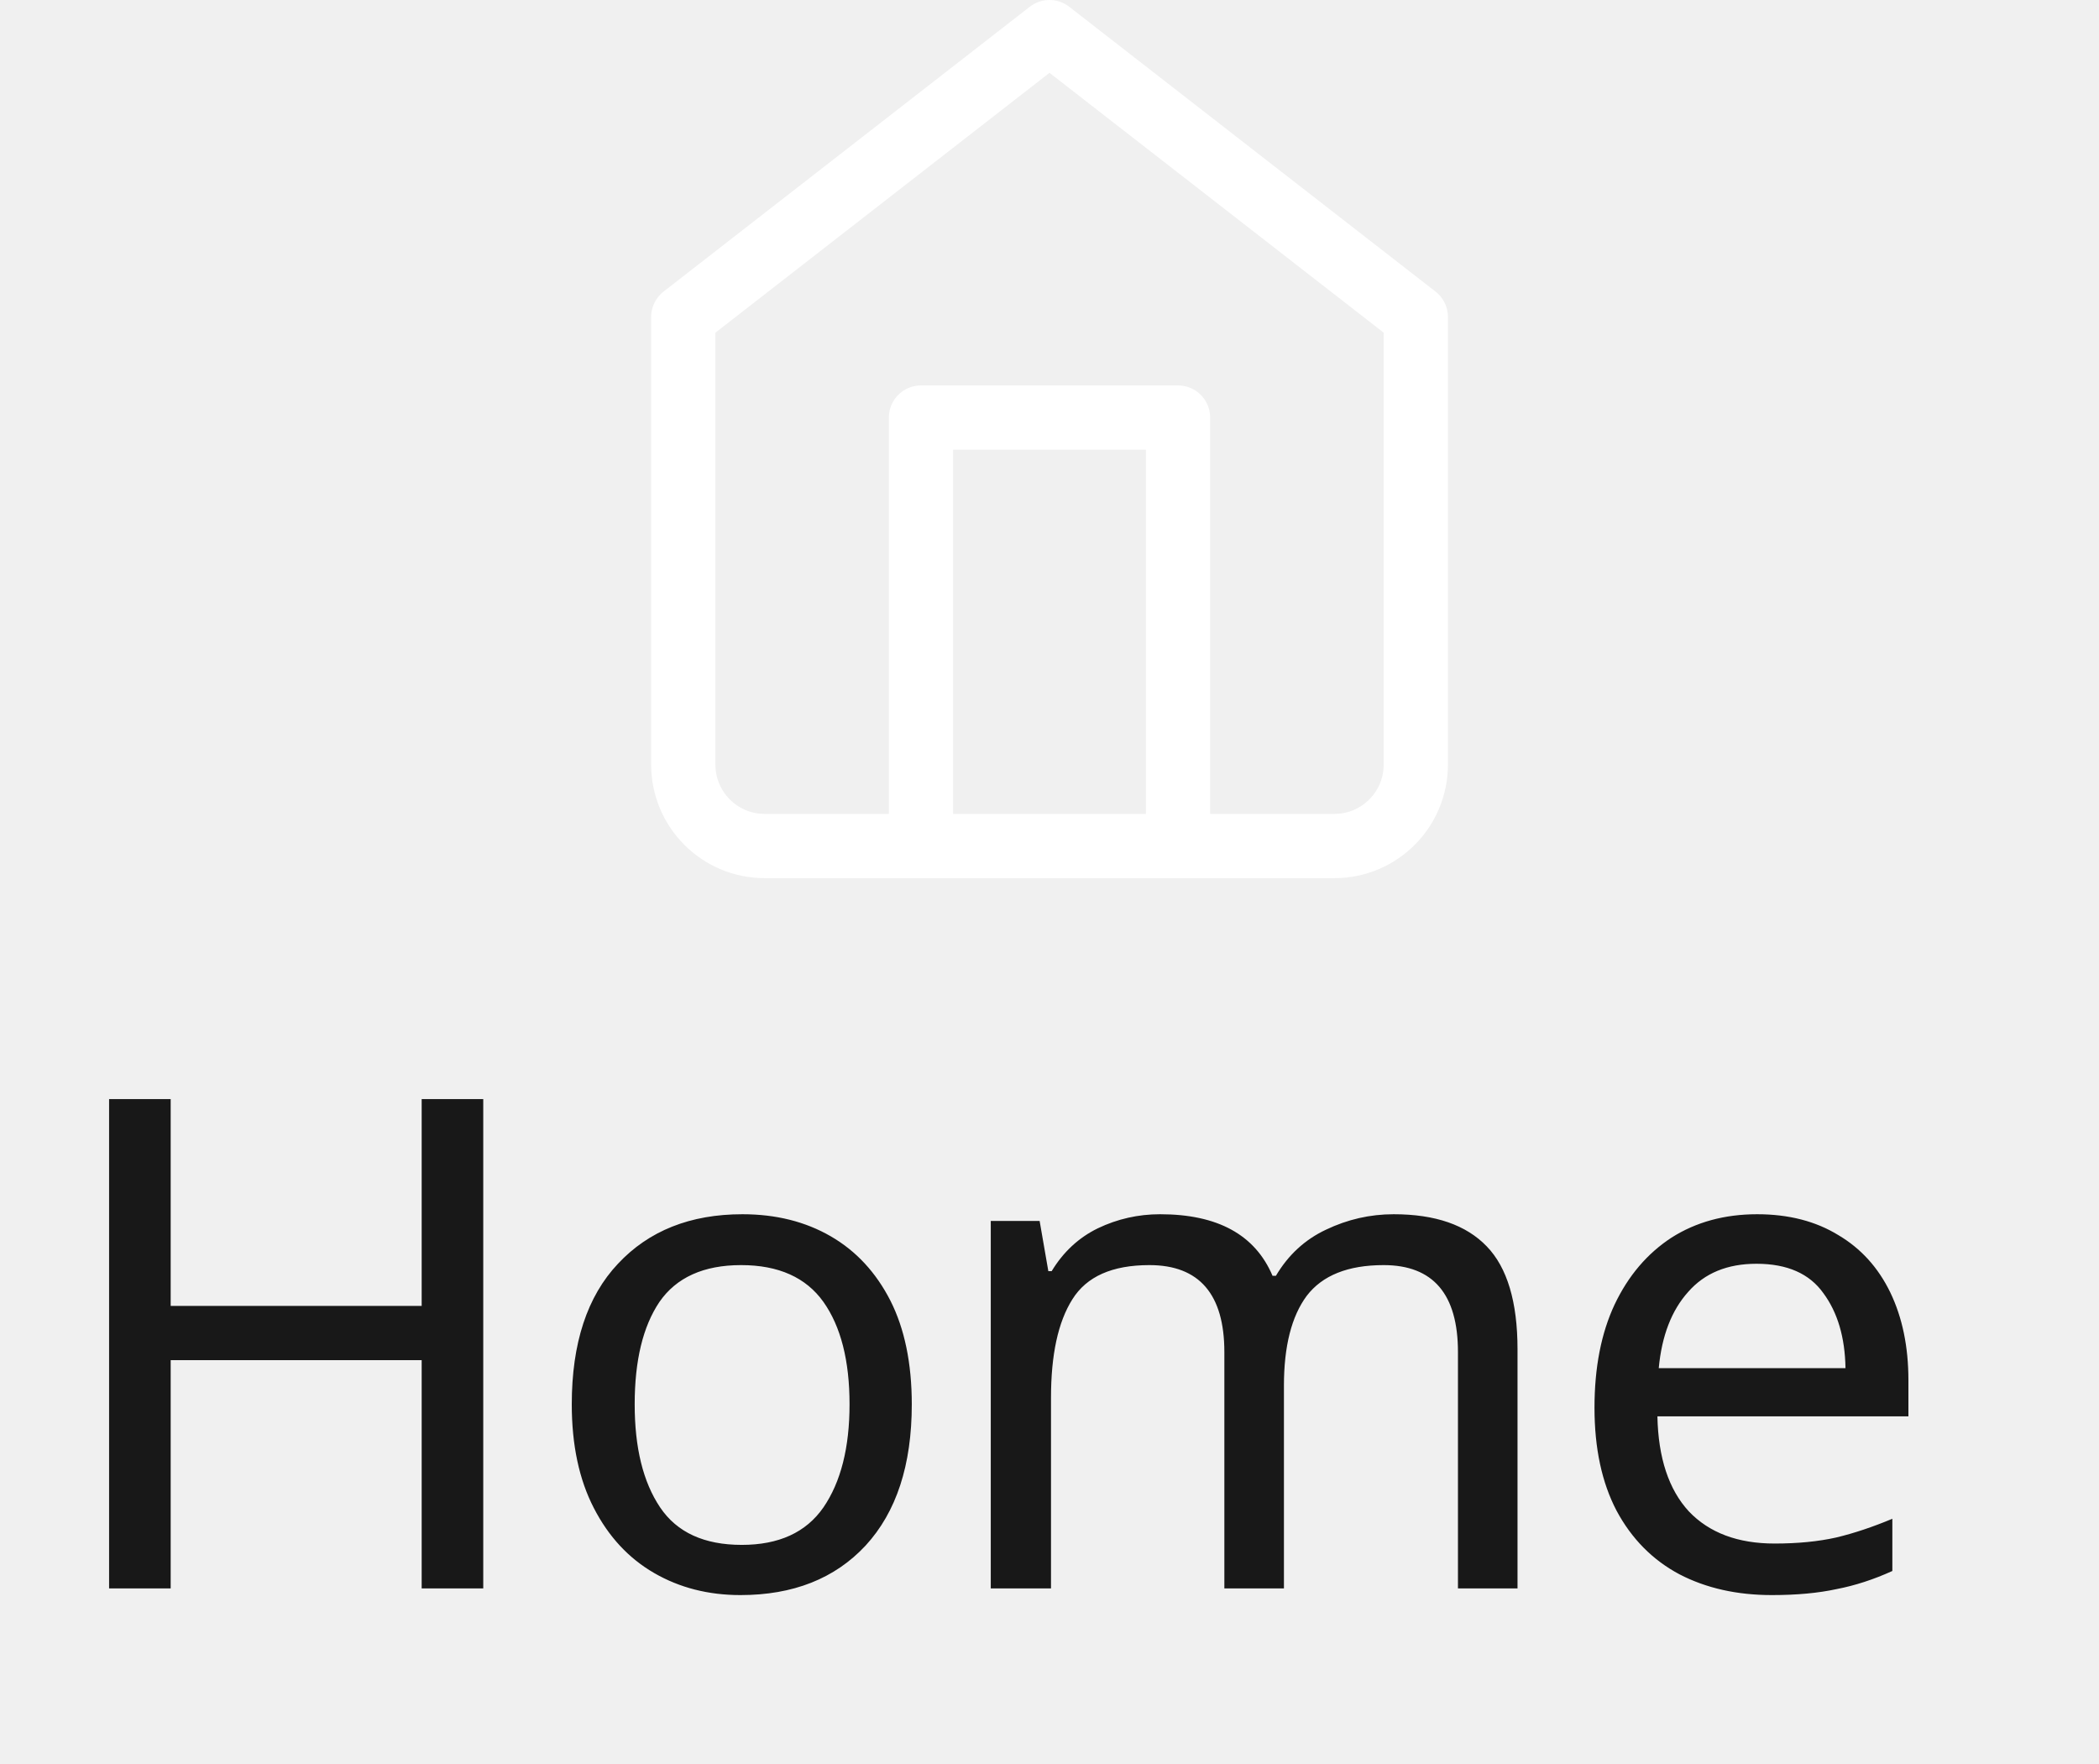
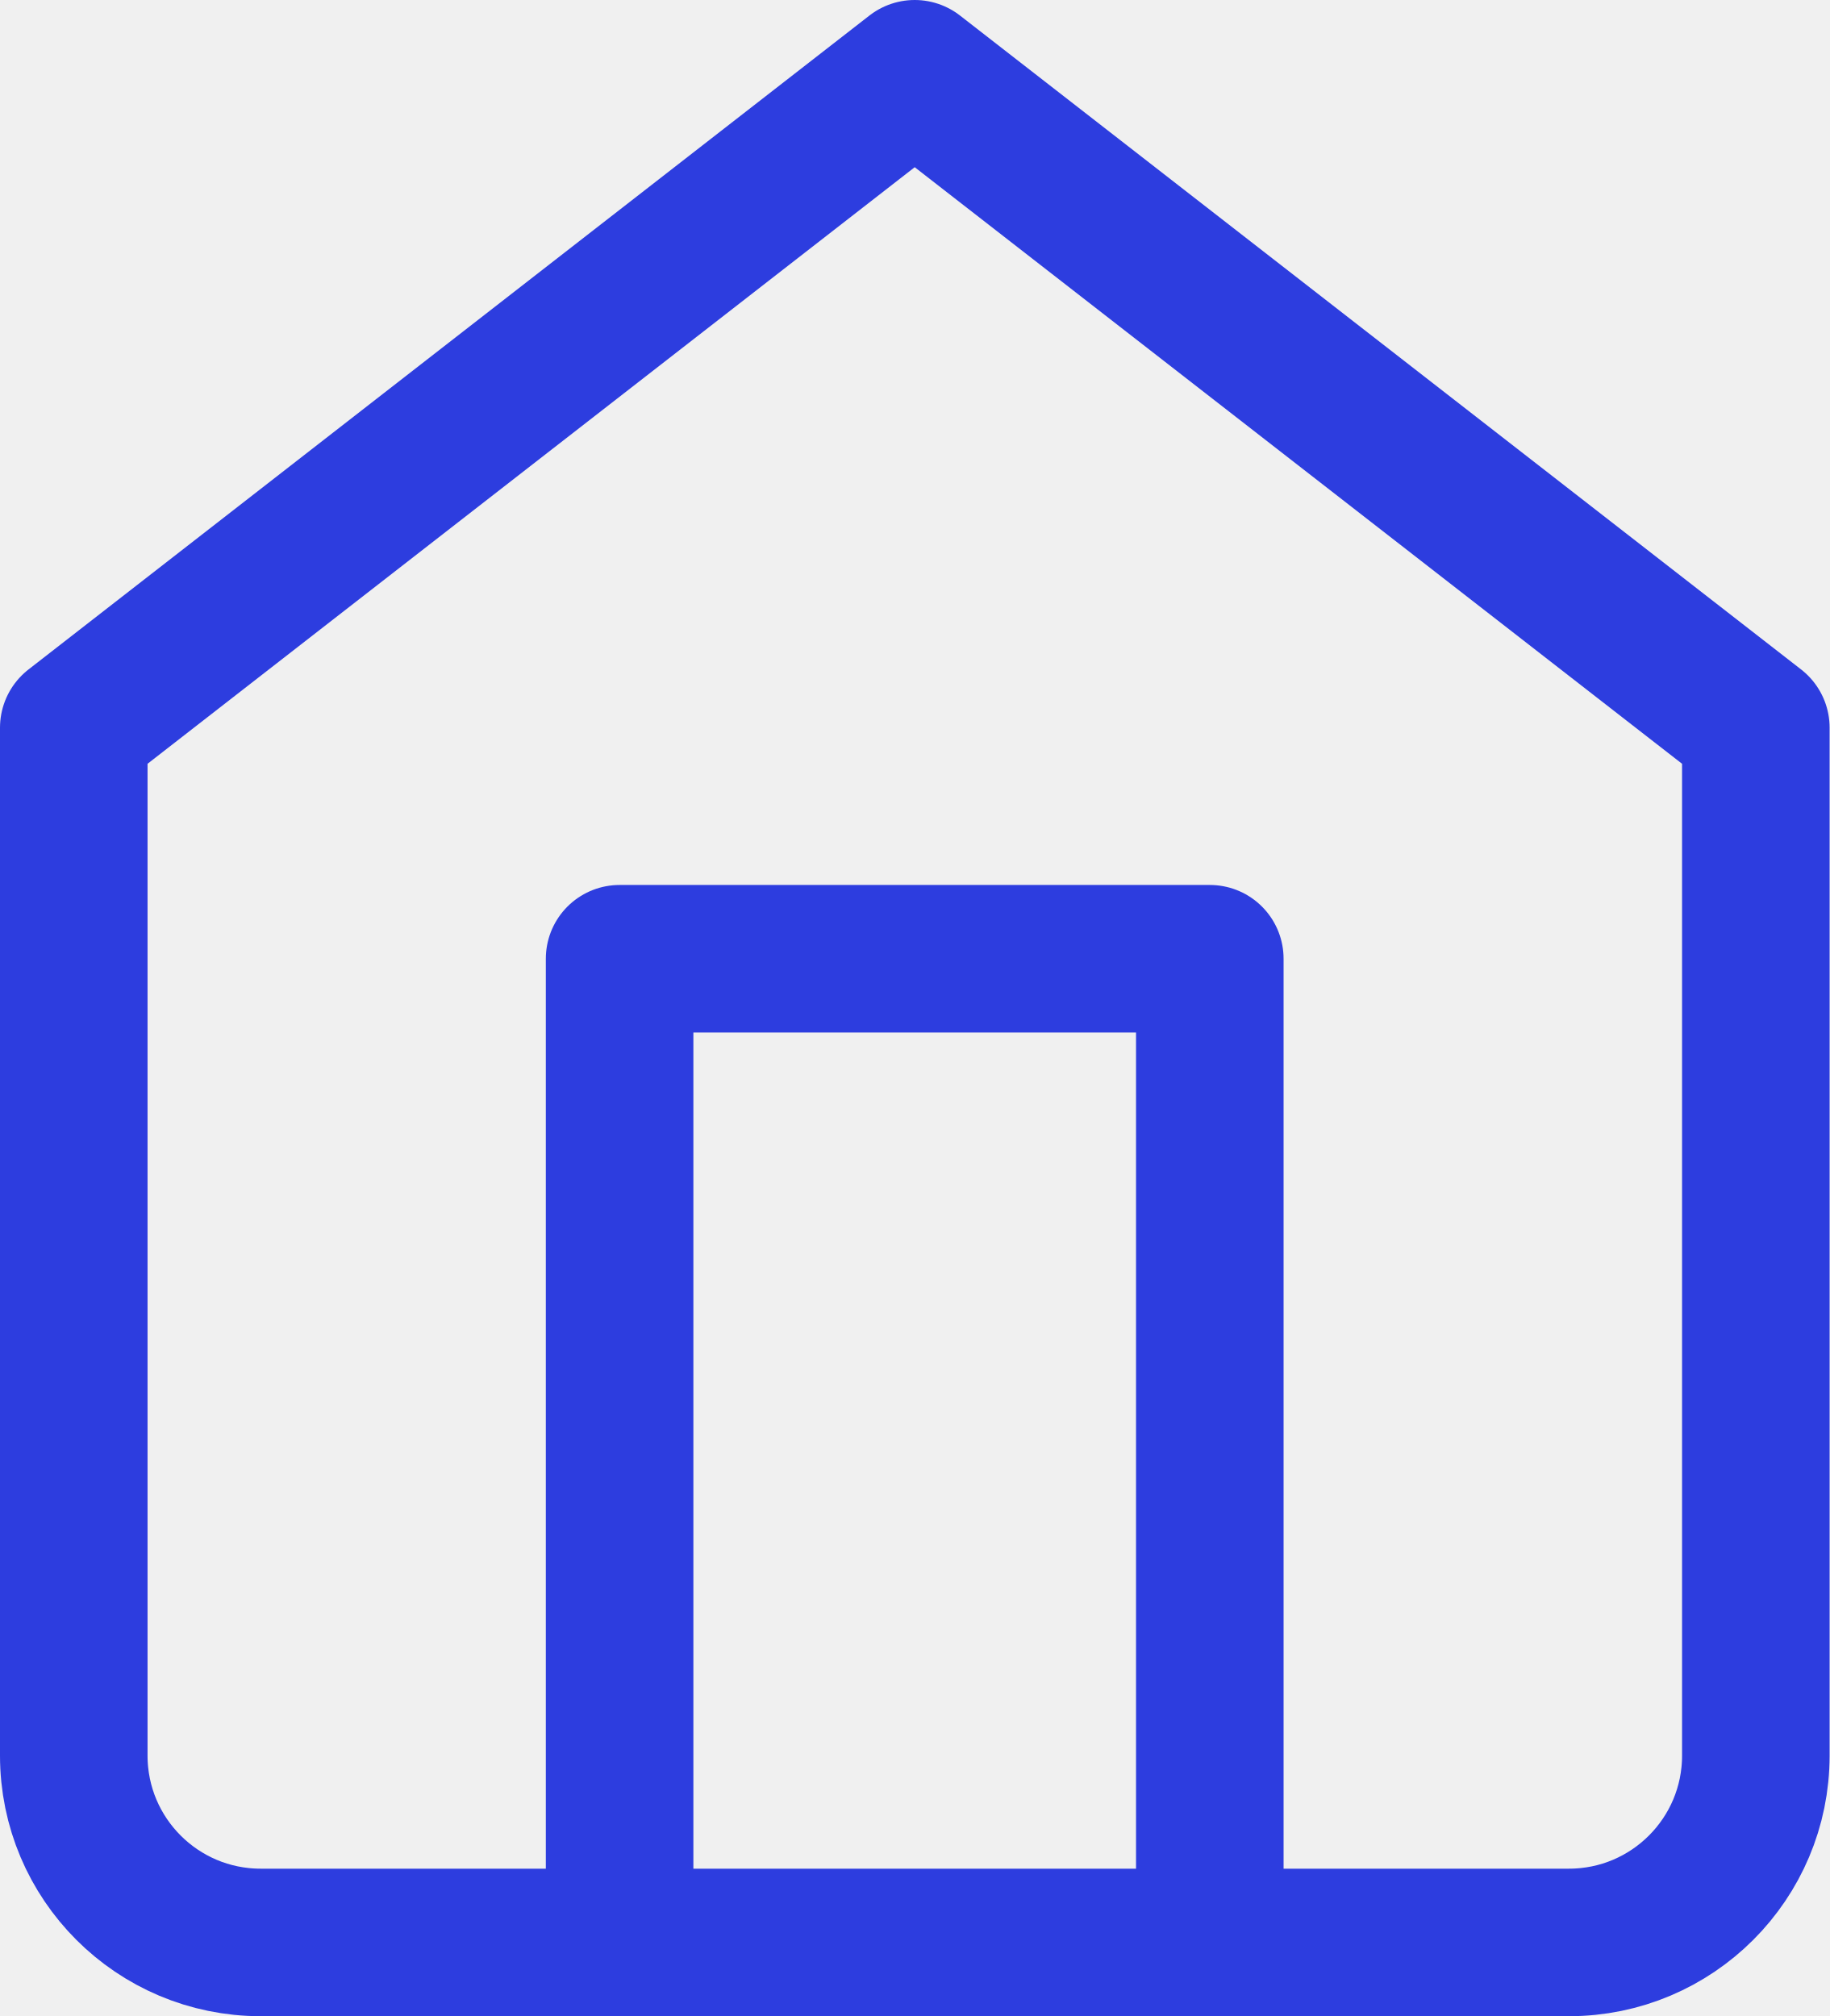
- <svg xmlns="http://www.w3.org/2000/svg" width="49" height="41.166" viewBox="0 0 49 41.166">
-   <g id="Group_794" data-name="Group 794" transform="translate(1 0.75)">
-     <g id="Group_291" data-name="Group 291" transform="translate(14.951)">
-       <path id="Path_20" data-name="Path 20" d="M3,8.649,11.549,2,20.1,8.649V19.1A1.9,1.9,0,0,1,18.2,21H4.9A1.9,1.9,0,0,1,3,19.1Z" transform="translate(-3 -2)" fill="none" stroke="#ffffff" stroke-linecap="round" stroke-linejoin="round" stroke-width="1.5" />
-       <path id="Path_21" data-name="Path 21" d="M9,22V12h6V22" transform="translate(-3.451 -3.002)" fill="none" stroke="#ffffff" stroke-linecap="round" stroke-linejoin="round" stroke-width="1.5" />
-     </g>
-     <text id="Home" transform="translate(0 36.33)" fill="#181818" stroke="rgba(0,0,0,0)" stroke-miterlimit="10" stroke-width="1" font-size="16" font-family="Poppins-Regular, Poppins" letter-spacing="-0.024em">
-       <tspan x="0" y="0">Home</tspan>
-     </text>
+ <svg xmlns="http://www.w3.org/2000/svg" width="18.598" height="20.498" viewBox="0 0 18.598 20.498">
+   <g id="Group_291" data-name="Group 291" transform="translate(0.75 0.75)">
+     <path id="Path_20" data-name="Path 20" d="M3,8.649,11.549,2,20.1,8.649V19.1A1.9,1.9,0,0,1,18.2,21H4.9A1.9,1.9,0,0,1,3,19.1Z" transform="translate(-3 -2)" fill="none" stroke="#2d3ddf" stroke-linecap="round" stroke-linejoin="round" stroke-width="1.5" />
+     <path id="Path_21" data-name="Path 21" d="M9,22V12h6V22" transform="translate(-3.451 -3.002)" fill="none" stroke="#2d3ddf" stroke-linecap="round" stroke-linejoin="round" stroke-width="1.5" />
  </g>
</svg>
